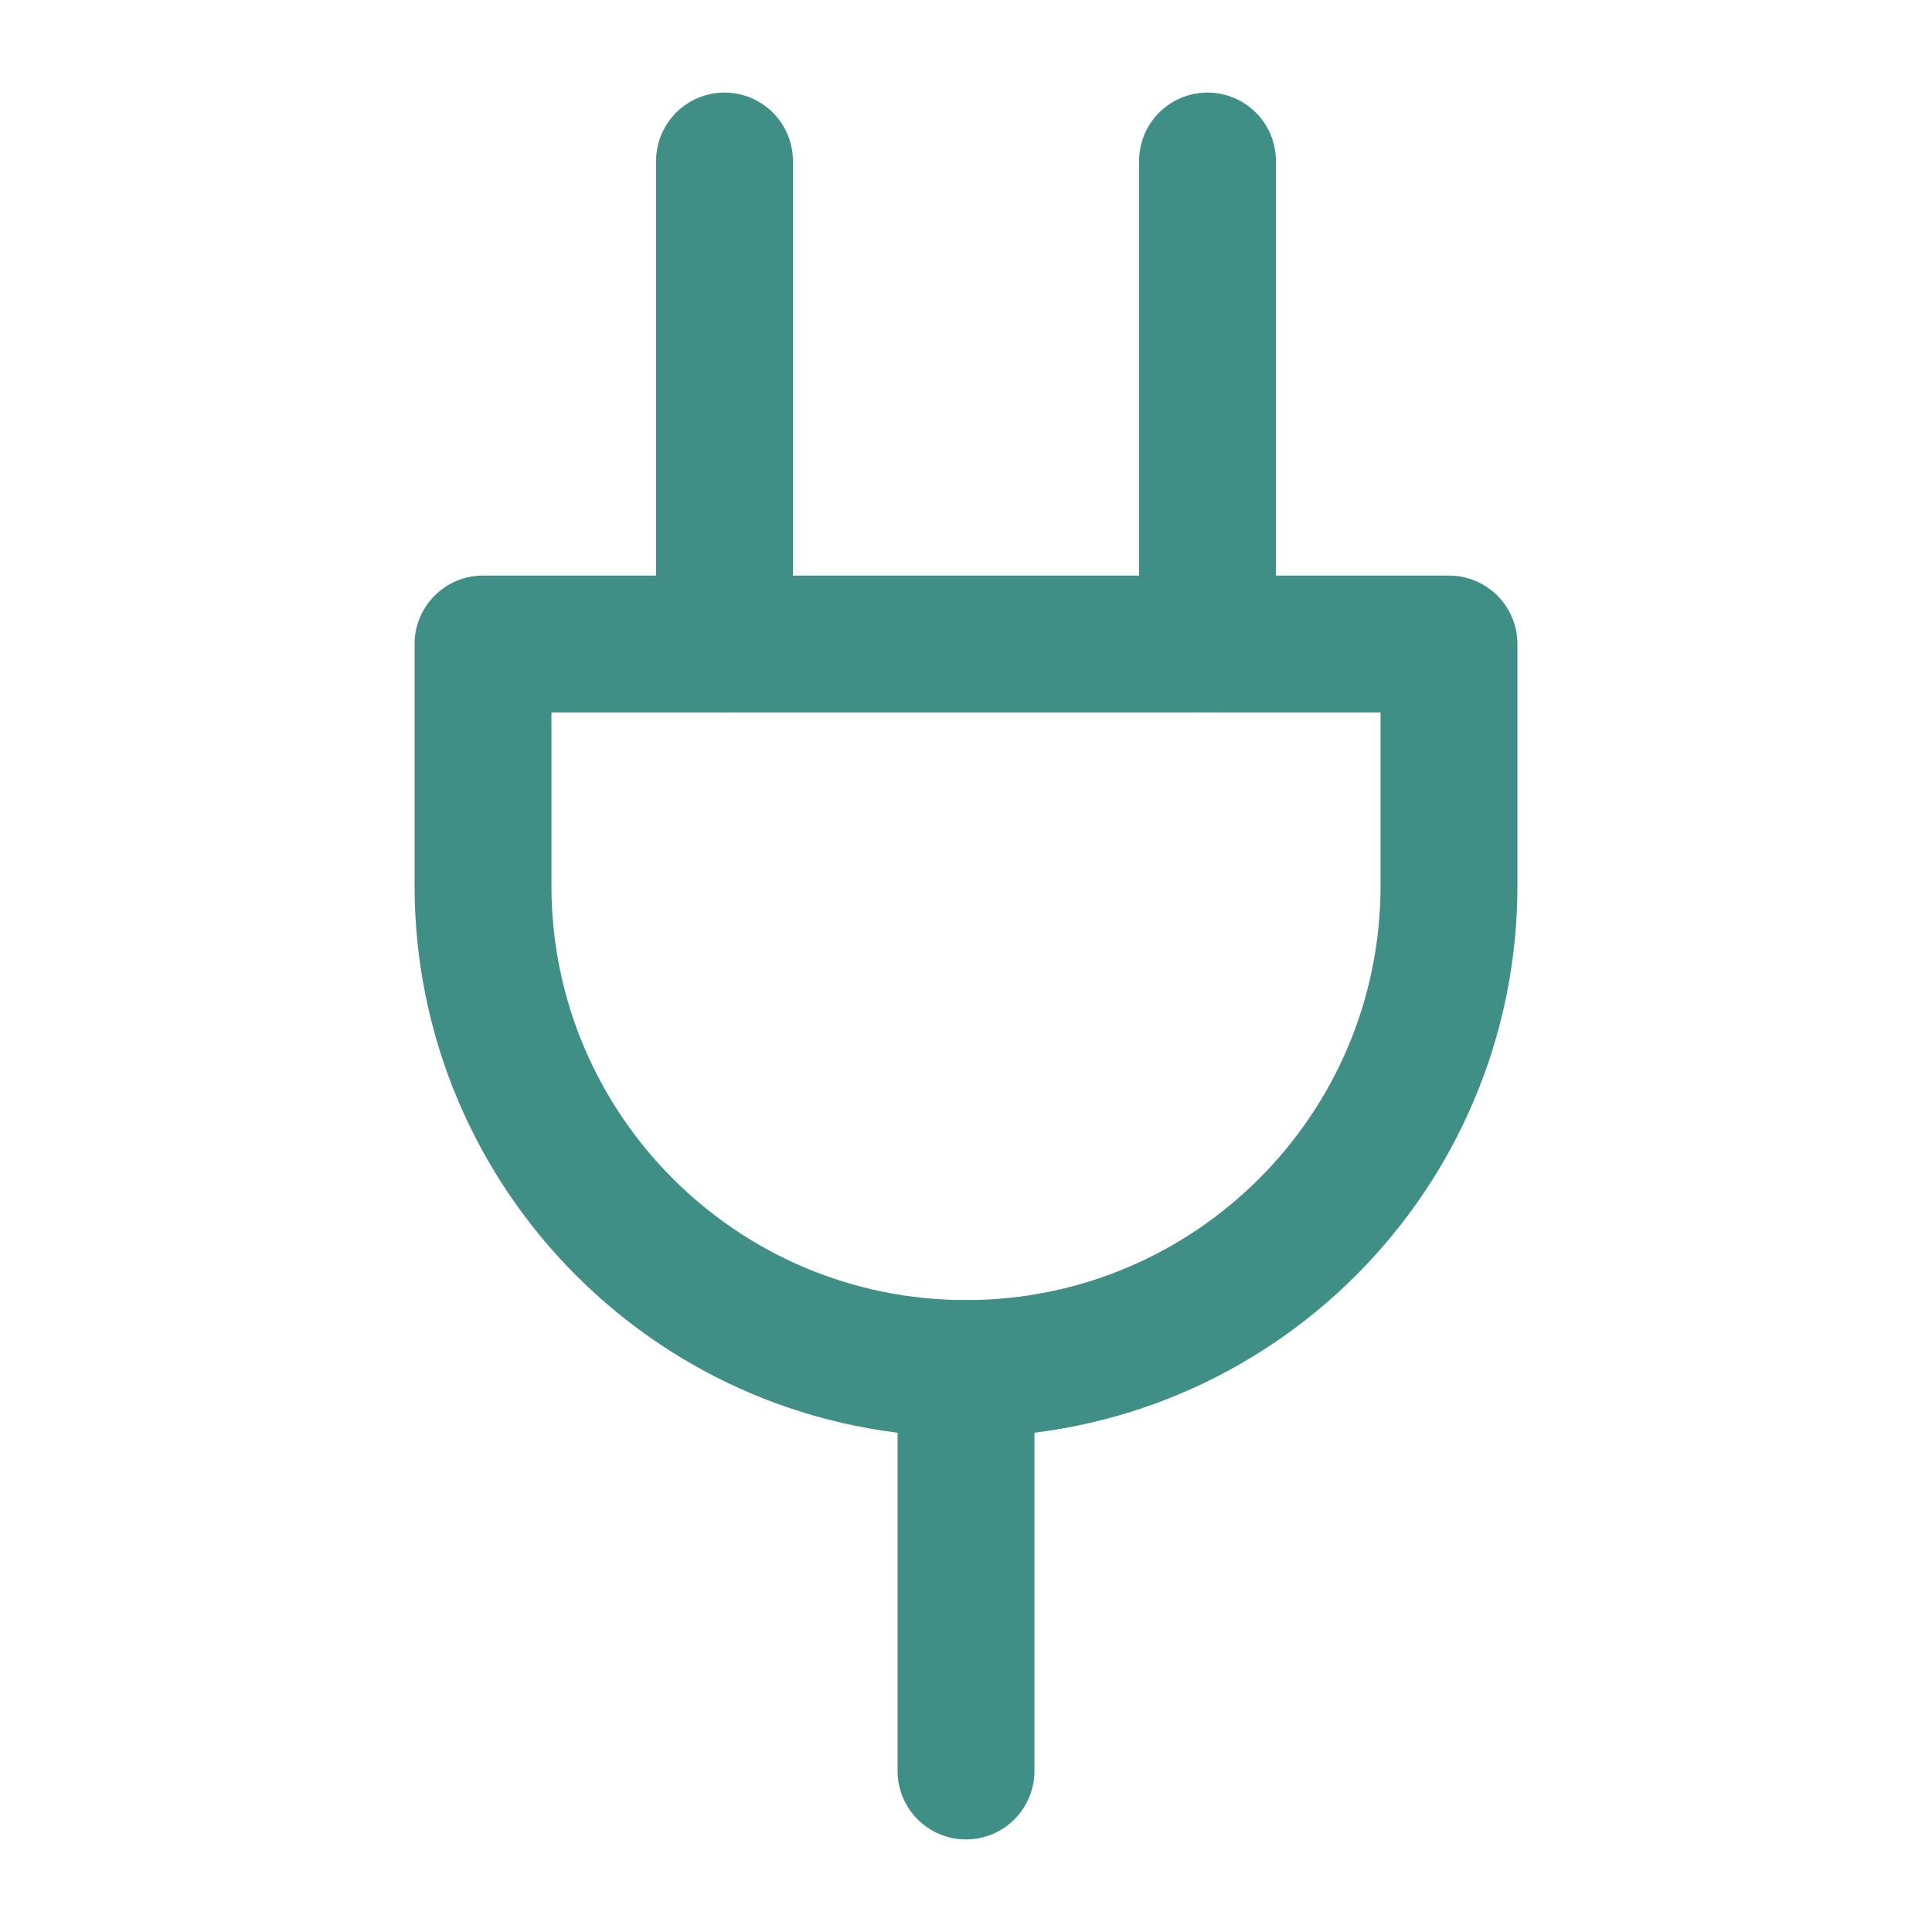
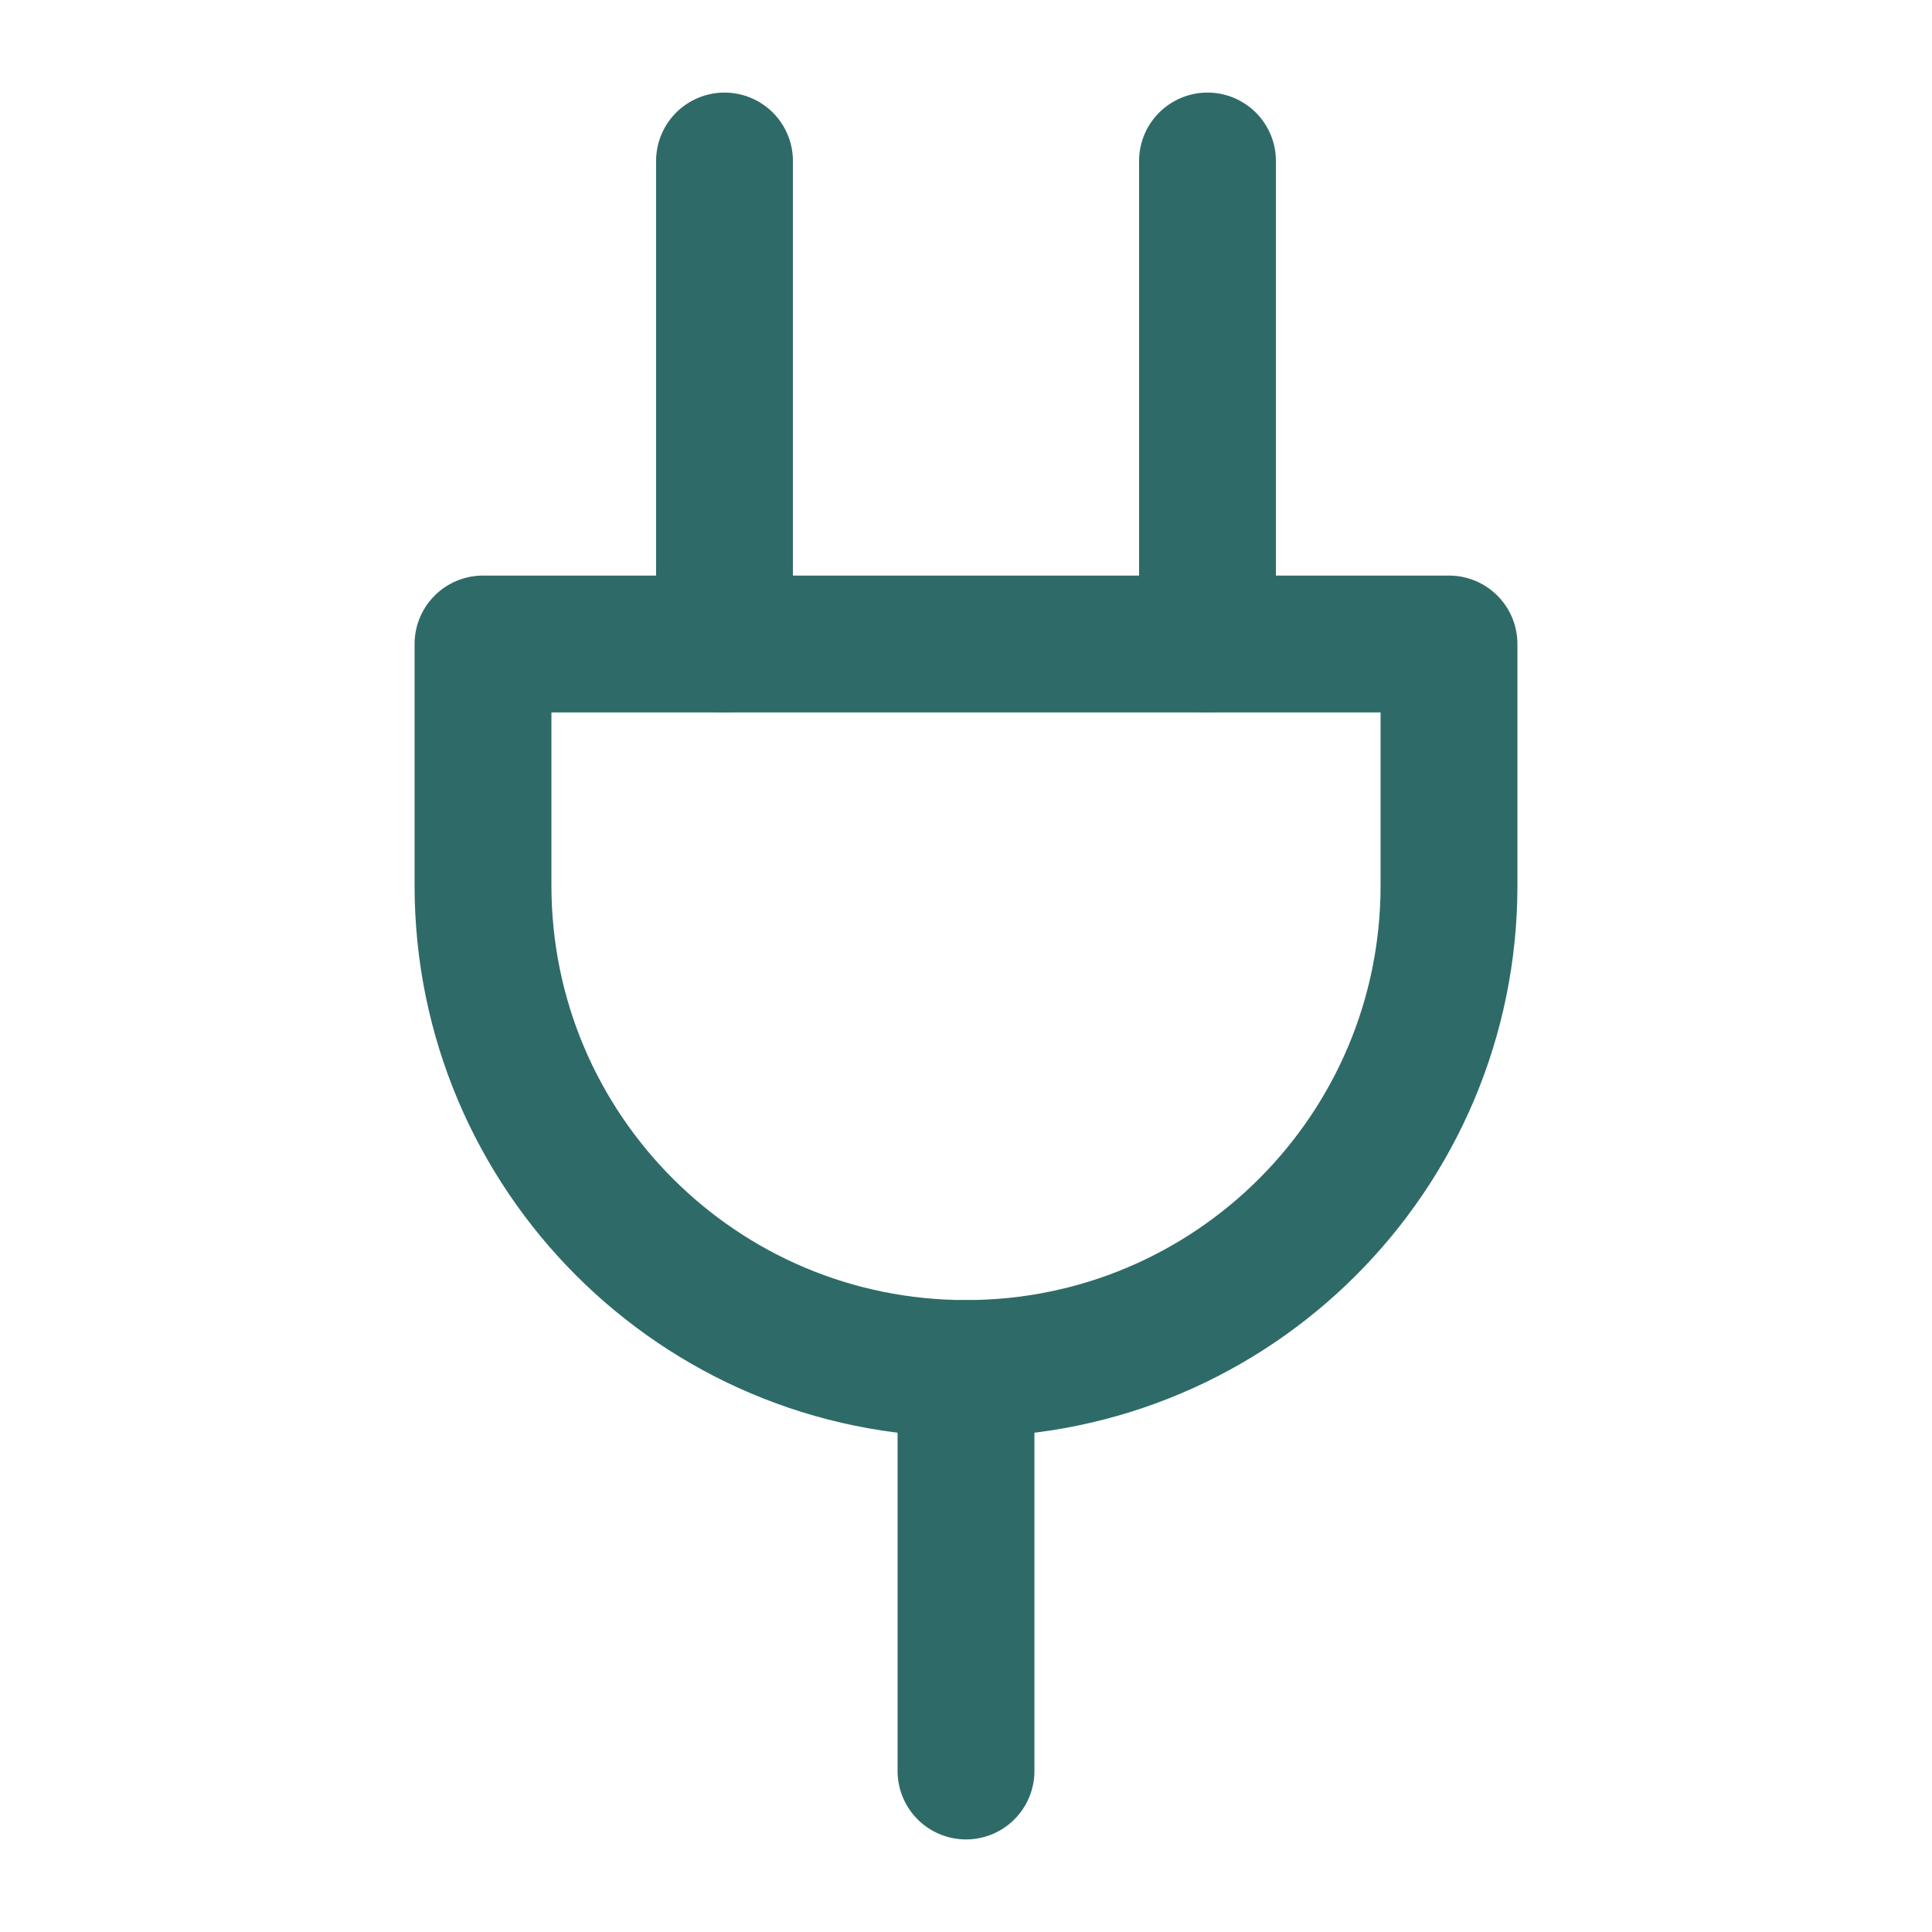
- <svg xmlns="http://www.w3.org/2000/svg" viewBox="0 0 24 24" width="32" height="32" fill="none" stroke="#3f8f86" stroke-width="1.7" stroke-linecap="round" stroke-linejoin="round">
+ <svg xmlns="http://www.w3.org/2000/svg" viewBox="0 0 24 24" width="32" height="32" fill="none" stroke="#2E6B68" stroke-width="1.7" stroke-linecap="round" stroke-linejoin="round">
  <path d="M9 2v6M15 2v6" />
  <path d="M6 8h12v3a6 6 0 0 1-12 0z" />
  <path d="M12 17v5" />
</svg>
